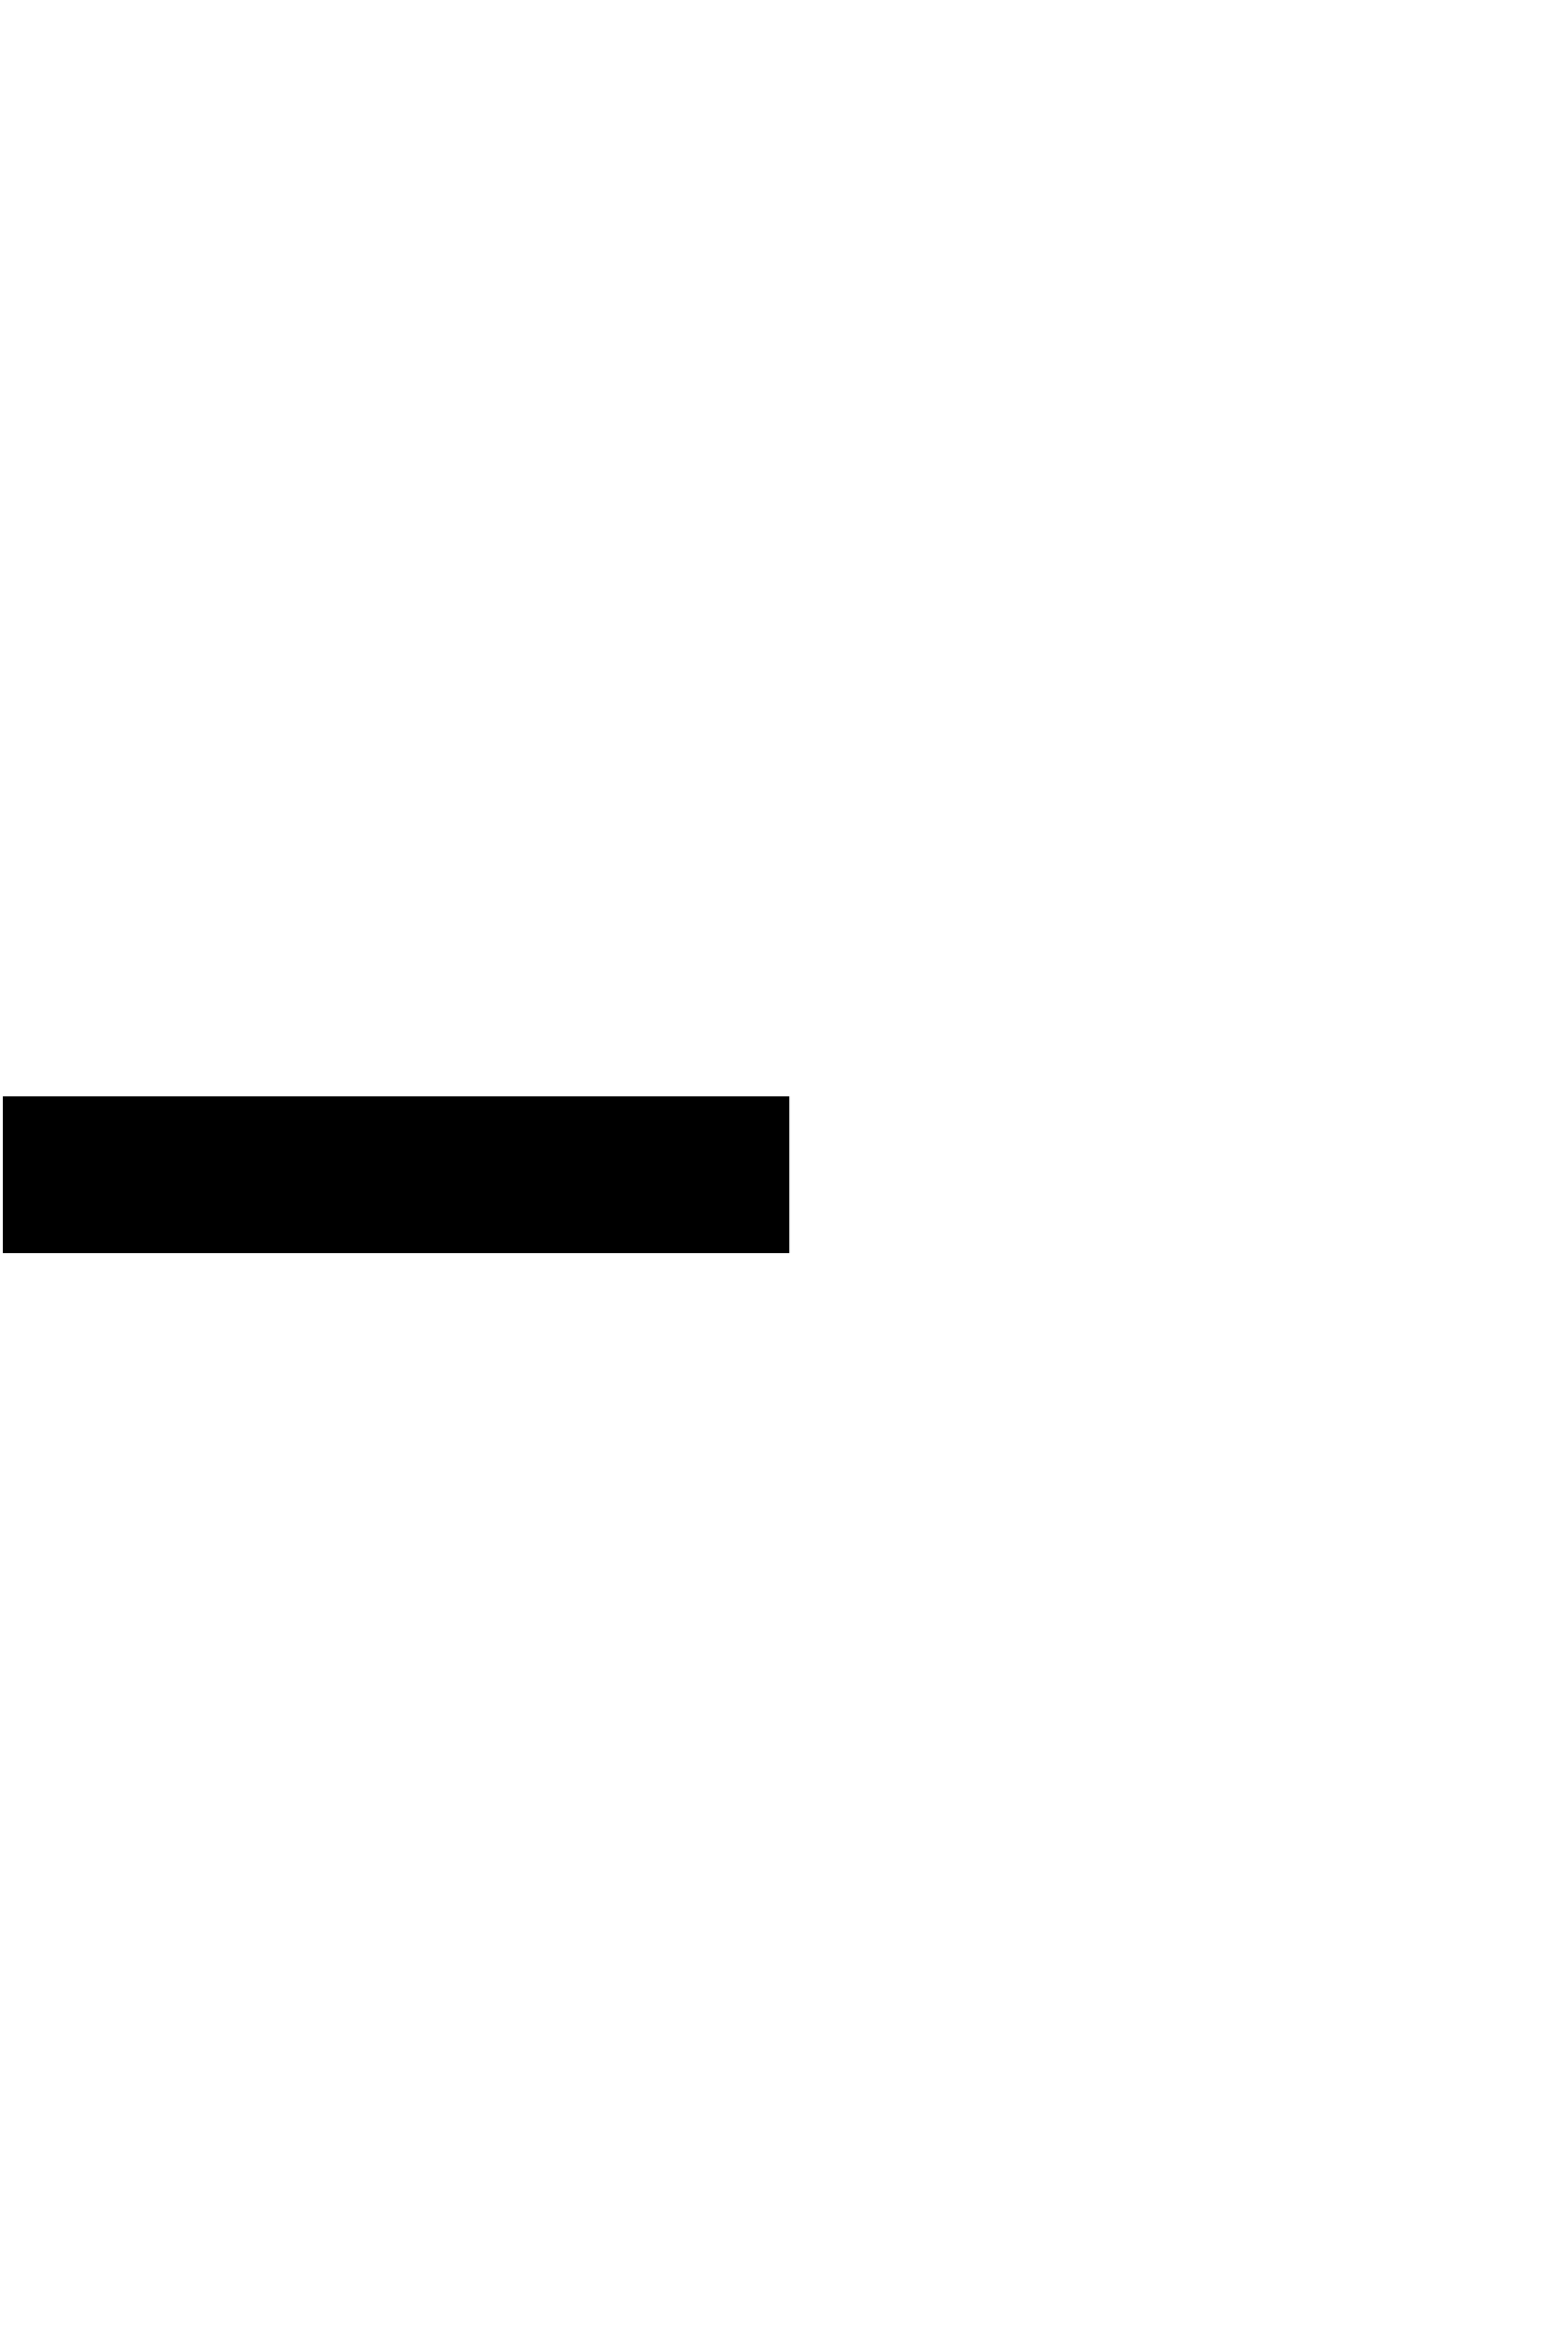
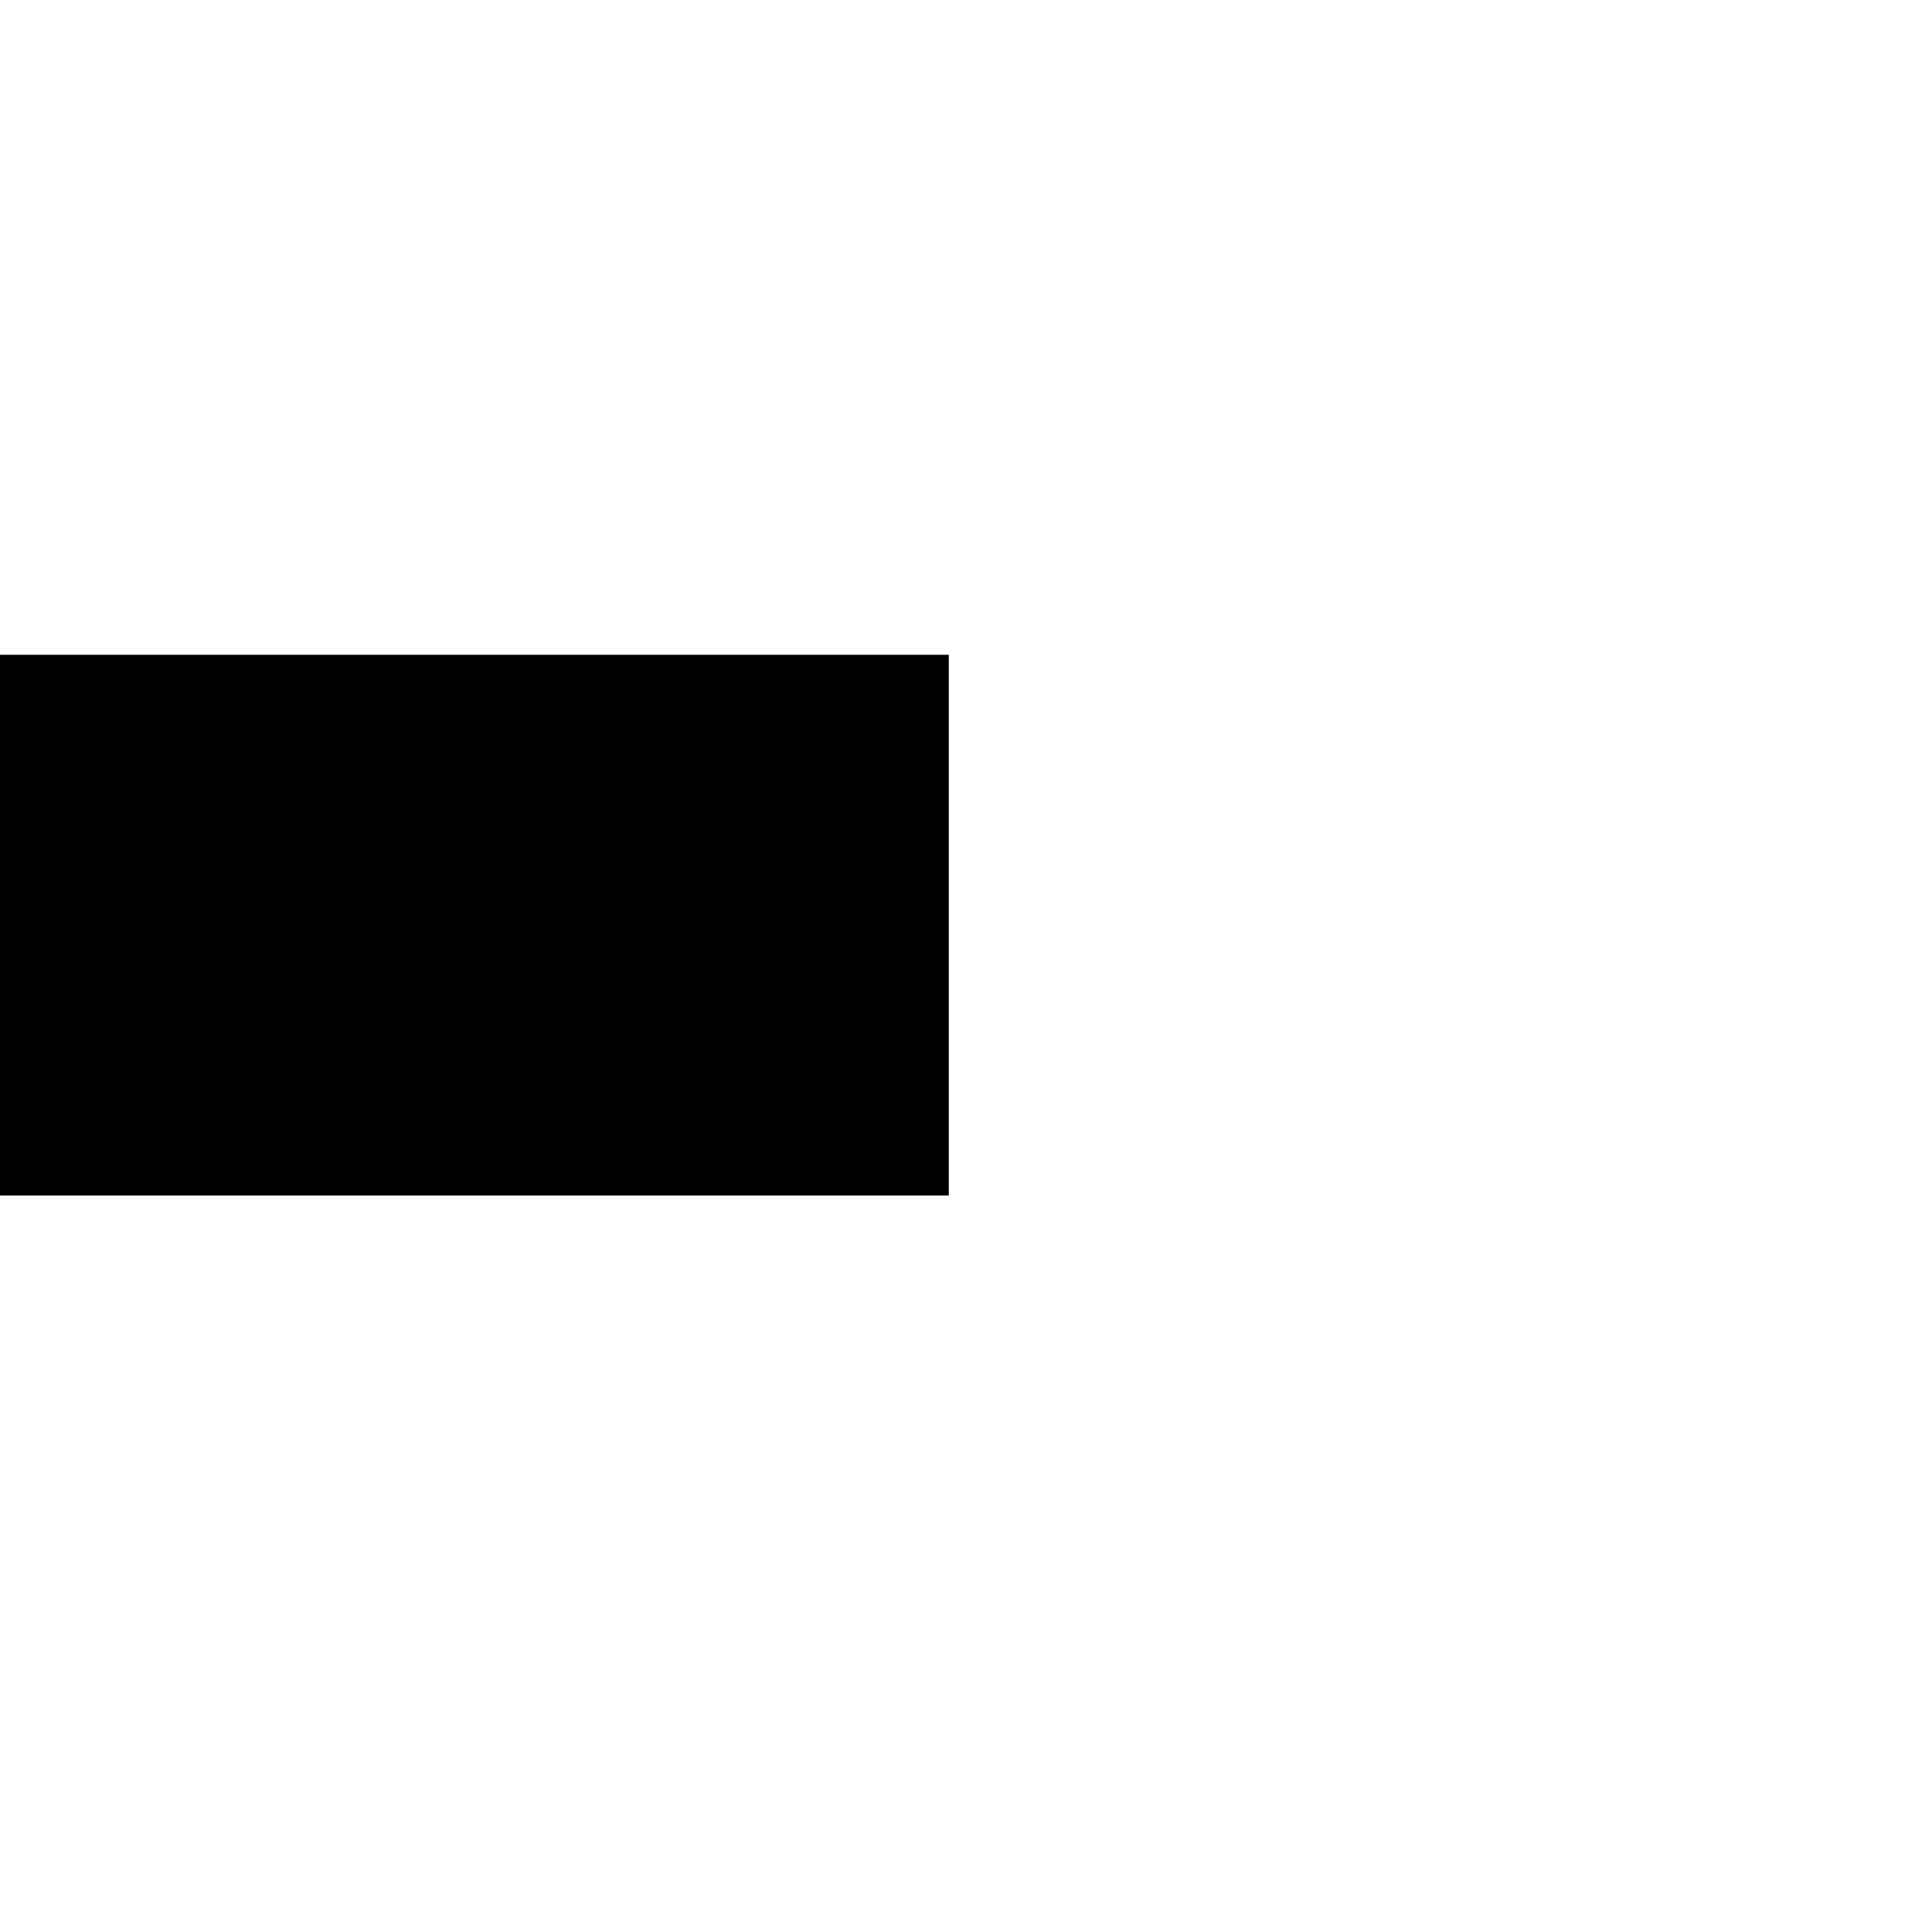
- <svg xmlns="http://www.w3.org/2000/svg" width="10" height="15" viewBox="0 0 10 15" id="svg2" version="1.1">
+ <svg xmlns="http://www.w3.org/2000/svg" width="20" height="20" viewBox="0 0 20 20" id="svg2" version="1.1">
  <defs id="defs4" />
-   <g id="layer1" transform="translate(0,-1037.362)">
-     <path style="fill:none;fill-rule:evenodd;stroke:#000000;stroke-width:1px;stroke-linecap:butt;stroke-linejoin:miter;stroke-opacity:1" d="m 0.018,1044.854 5.017,0" id="path3392" />
+   <g id="layer1" transform="translate(0,-1032.362)">
+     <path style="fill:none;fill-rule:evenodd;stroke:#000000;stroke-width:5.597;stroke-linecap:butt;stroke-linejoin:miter;stroke-miterlimit:4;stroke-dasharray:none;stroke-opacity:1" d="m 0,1041.939 9.822,0" id="path3392" />
  </g>
</svg>
